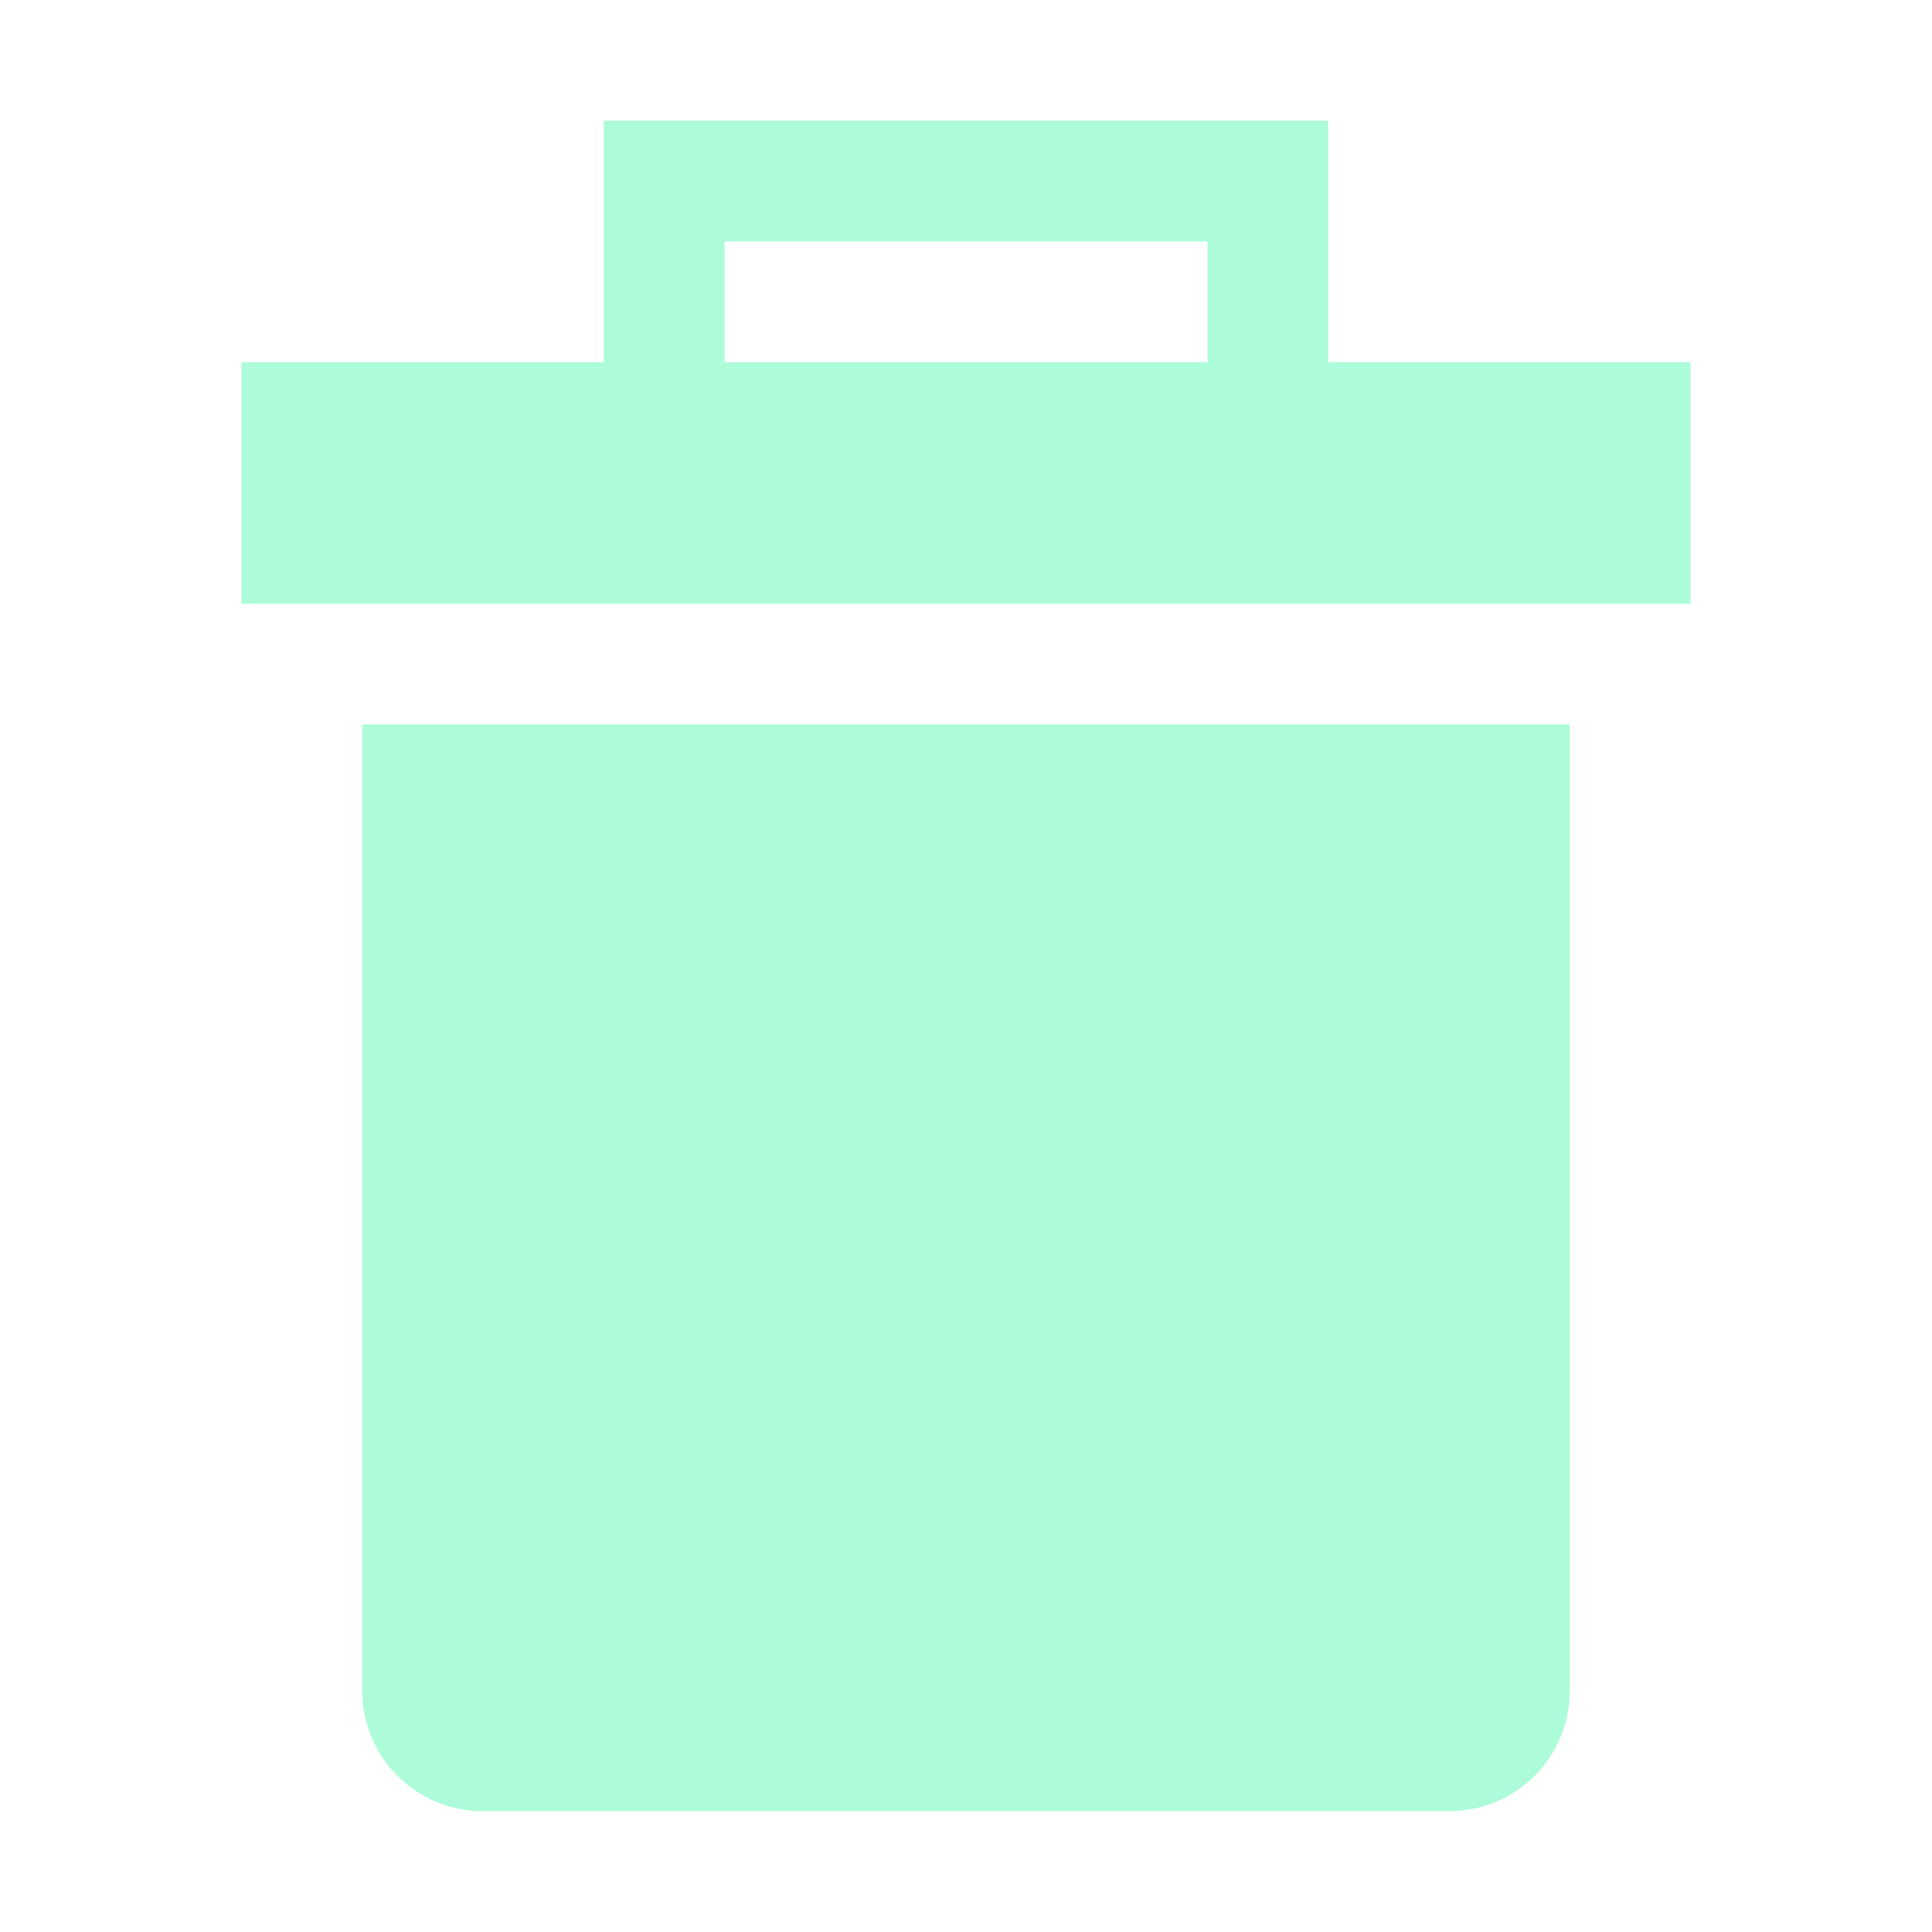
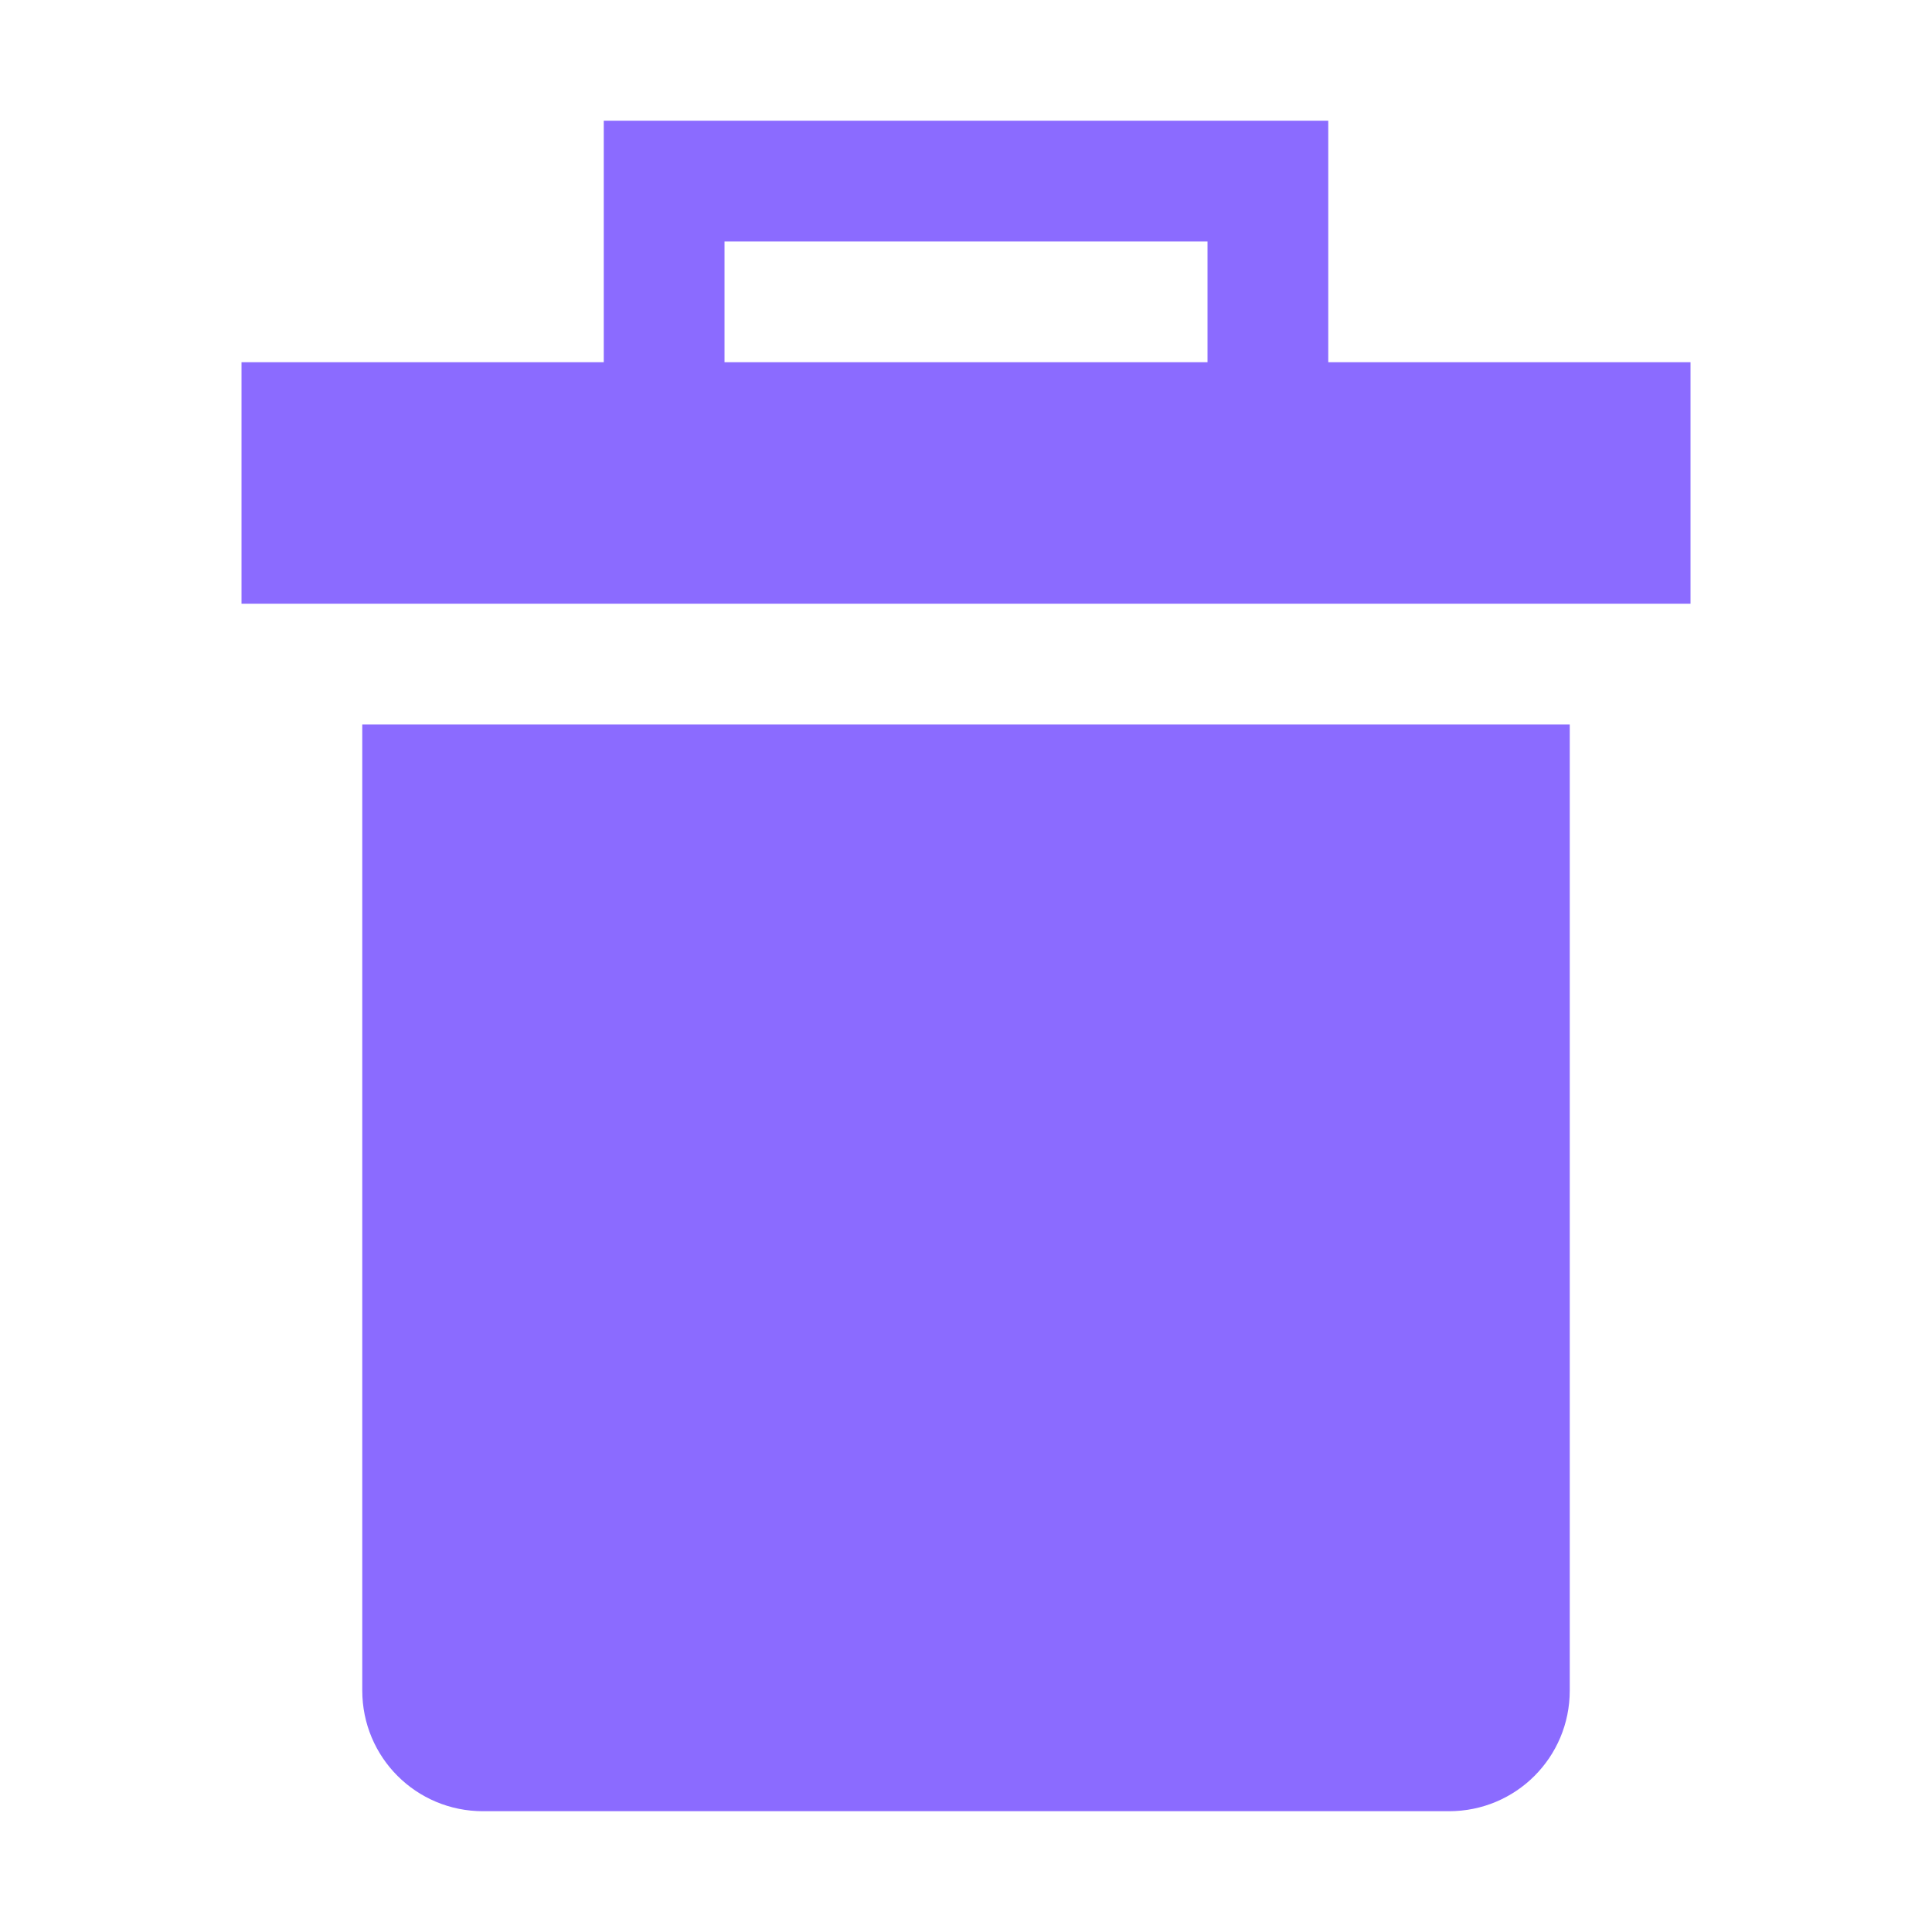
<svg xmlns="http://www.w3.org/2000/svg" width="800px" height="800px" viewBox="0 0 16 16" version="1.1" id="svg2" fill="#000000" stroke="#000000">
  <g id="SVGRepo_bgCarrier" stroke-width="0" />
  <g id="SVGRepo_tracerCarrier" stroke-linecap="round" stroke-linejoin="round" />
  <g id="SVGRepo_iconCarrier">
    <g transform="matrix(.7 0 0 .7 .6 -6.7)" style="display:inline" id="layer4">
-       <path id="rect833" transform="translate(-.857 9.571) scale(1.42857)" d="M3 6v8c0 .554.446 1 1 1h8c.554 0 1-.446 1-1V6z" style="opacity:1;vector-effect:none;fill:#ACFCD9;fill-opacity:1;stroke:none;stroke-width:2.469;stroke-linecap:square;stroke-linejoin:round;stroke-miterlimit:4;stroke-dasharray:none;stroke-dashoffset:3.2;stroke-opacity:.551" />
-       <path id="rect840" transform="translate(-.857 9.571) scale(1.42857)" d="M5 1v2H2v2h12V3h-3V1zm1 1h4v1H6z" style="opacity:1;vector-effect:none;fill:#ACFCD9;fill-opacity:1;stroke:none;stroke-width:2.8;stroke-linecap:square;stroke-linejoin:round;stroke-miterlimit:4;stroke-dasharray:none;stroke-dashoffset:3.2;stroke-opacity:.551" />
+       <path id="rect833" transform="translate(-.857 9.571) scale(1.42857)" d="M3 6v8c0 .554.446 1 1 1h8c.554 0 1-.446 1-1V6z" style="opacity:1;vector-effect:none;fill:#8B6BFF;fill-opacity:1;stroke:none;stroke-width:2.469;stroke-linecap:square;stroke-linejoin:round;stroke-miterlimit:4;stroke-dasharray:none;stroke-dashoffset:3.2;stroke-opacity:.551" />
+       <path id="rect840" transform="translate(-.857 9.571) scale(1.42857)" d="M5 1v2H2v2h12V3h-3V1zm1 1h4v1H6z" style="opacity:1;vector-effect:none;fill:#8B6BFF;fill-opacity:1;stroke:none;stroke-width:2.8;stroke-linecap:square;stroke-linejoin:round;stroke-miterlimit:4;stroke-dasharray:none;stroke-dashoffset:3.2;stroke-opacity:.551" />
    </g>
  </g>
</svg>
